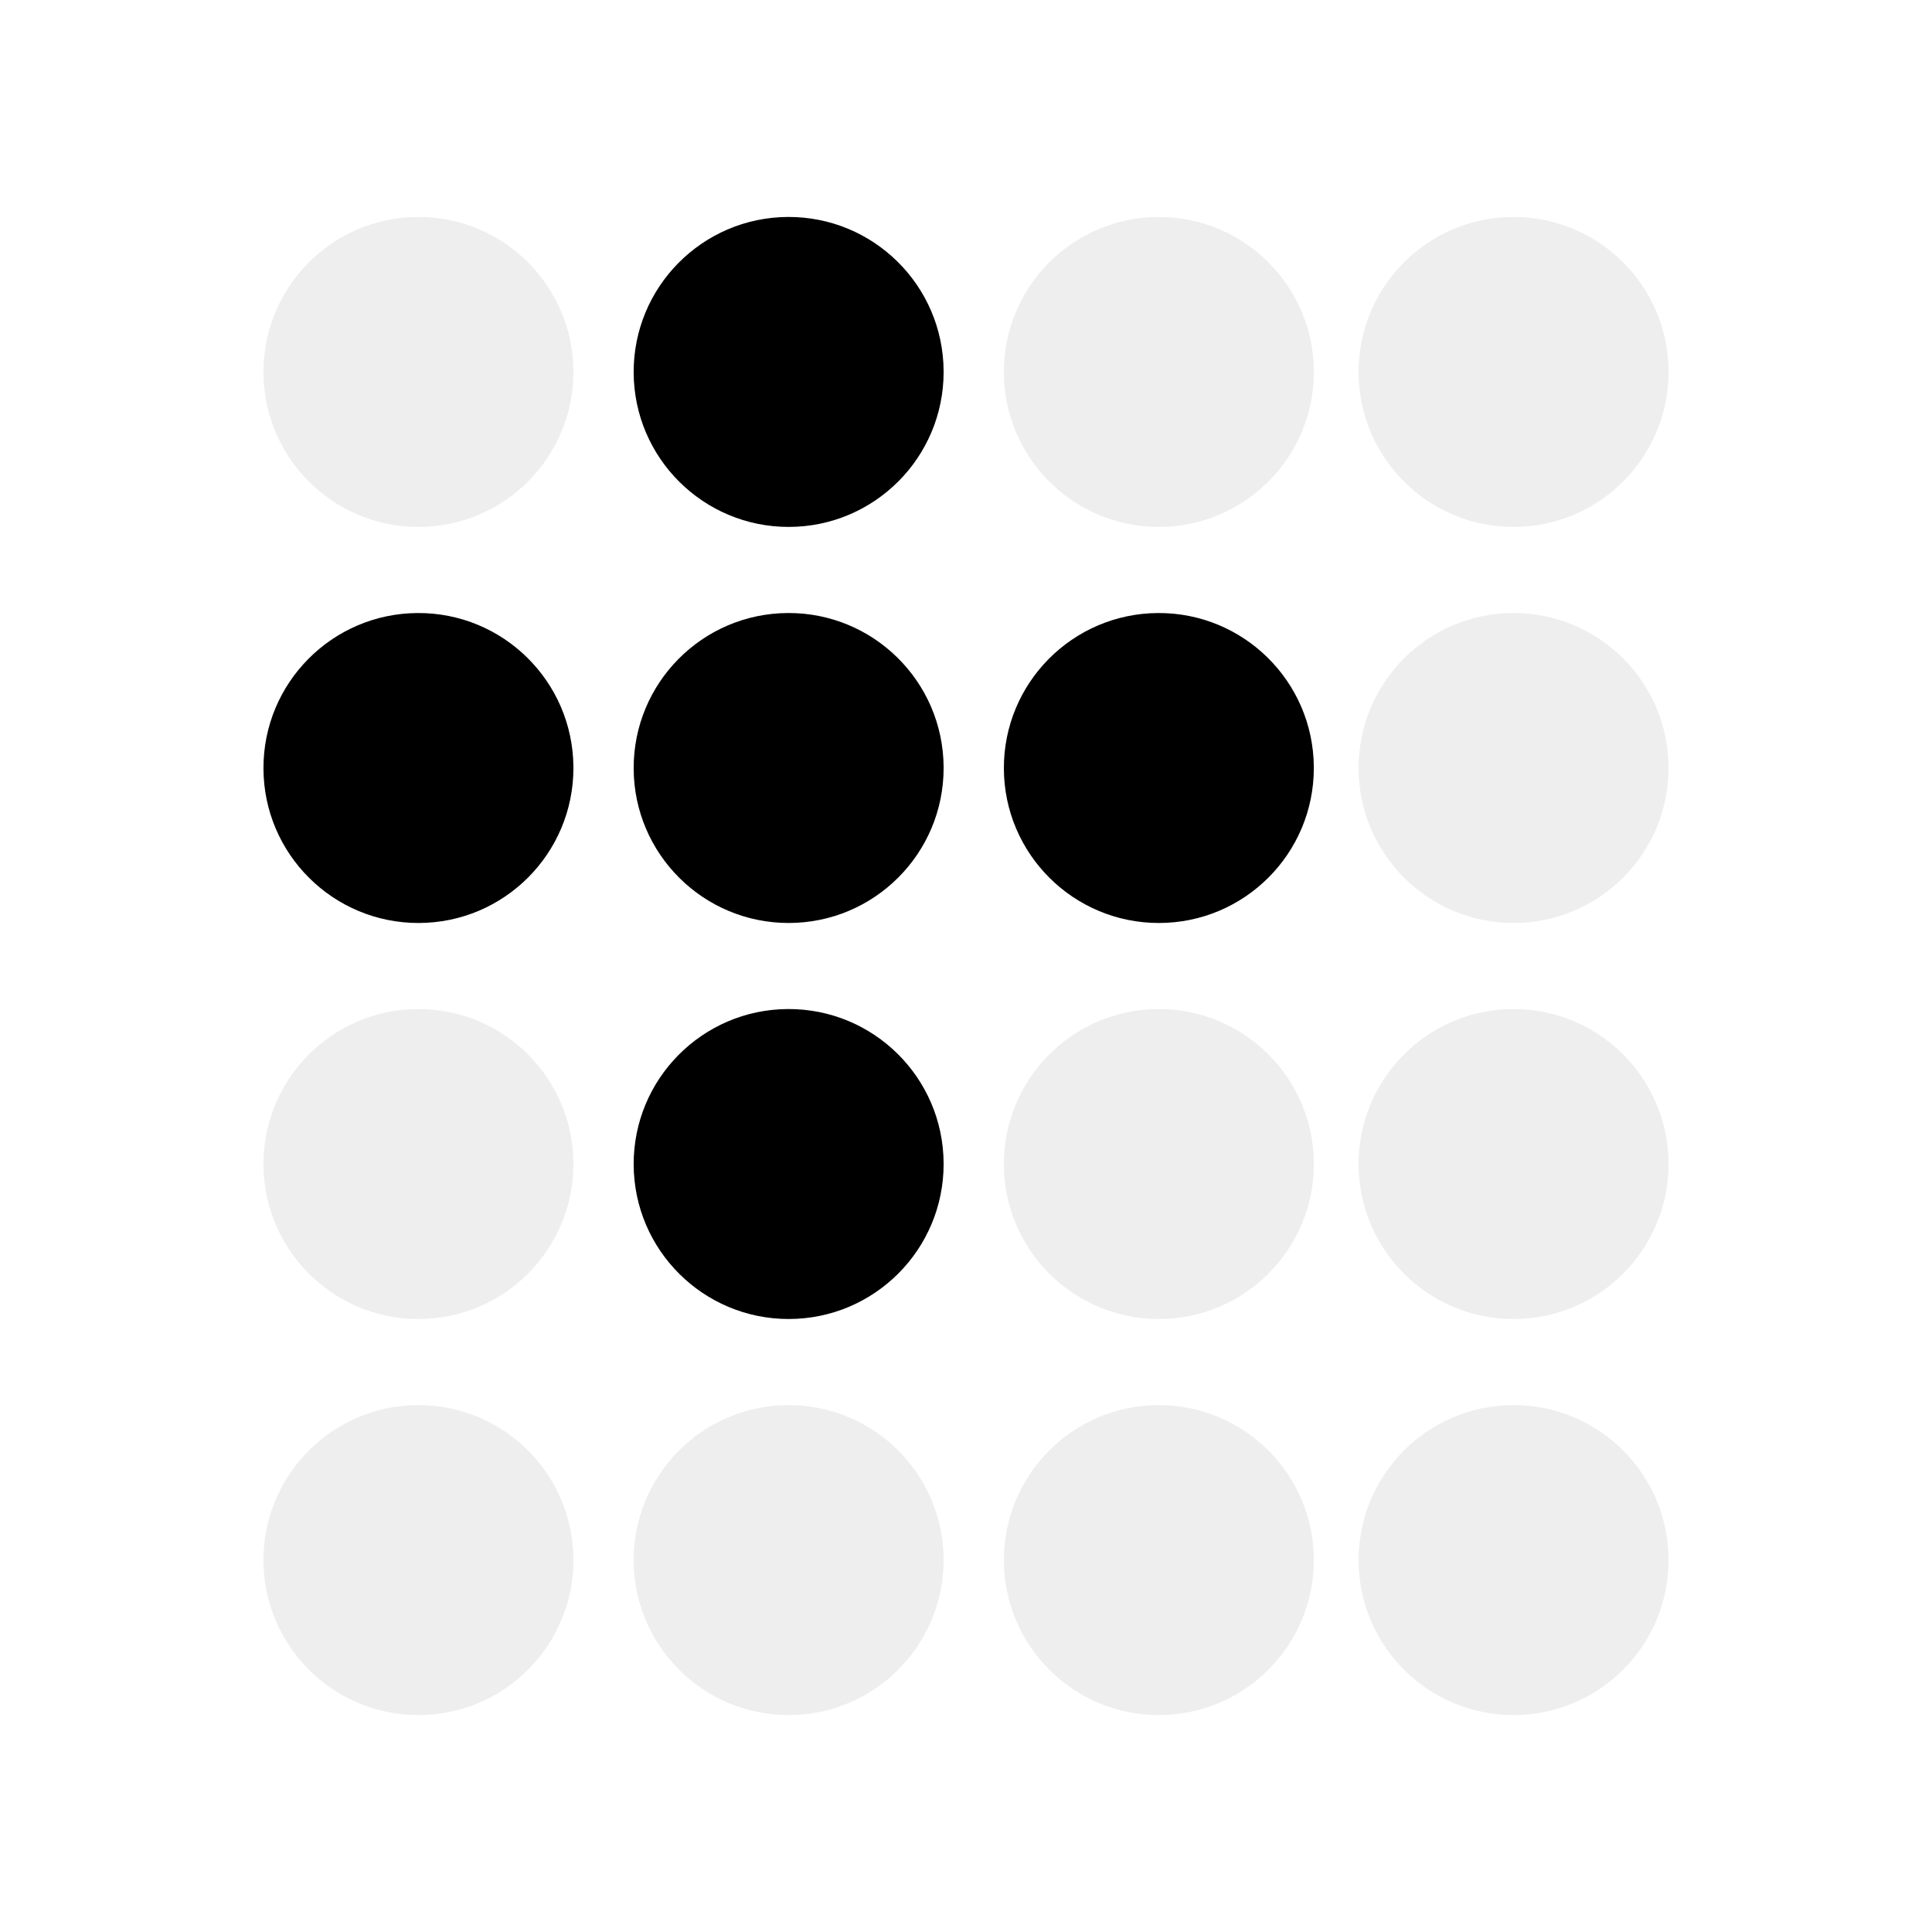
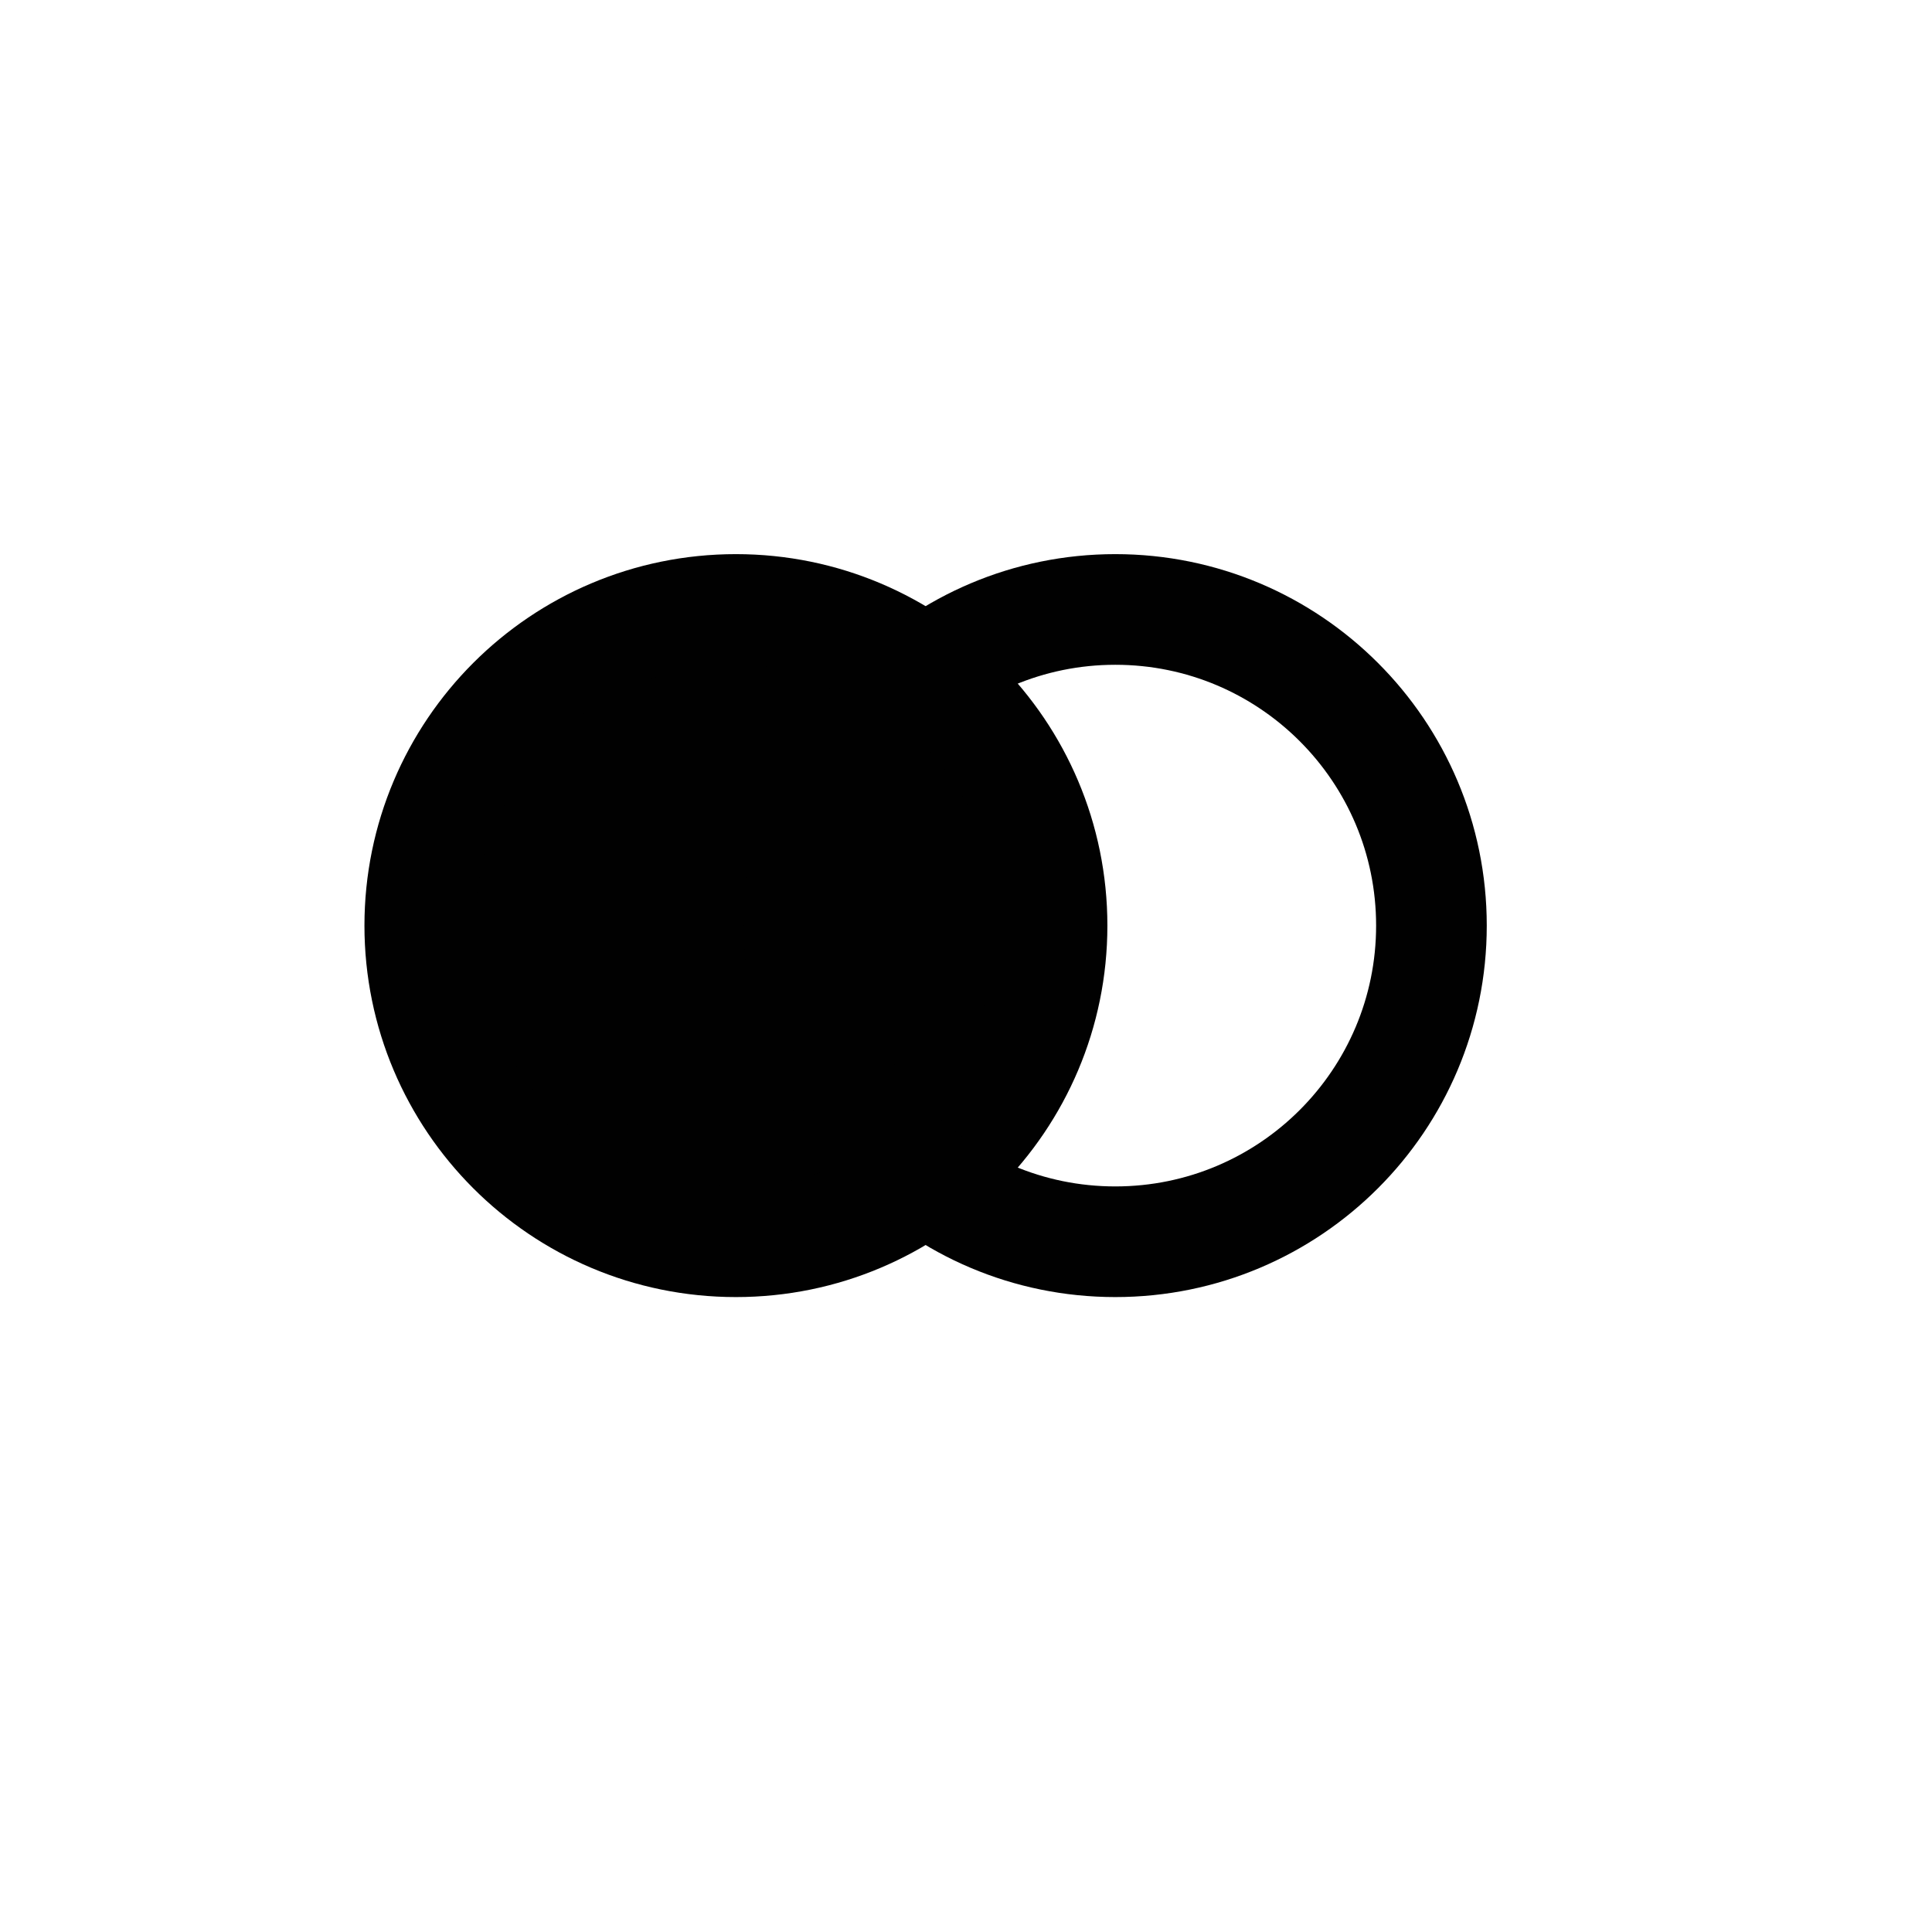
- <svg xmlns="http://www.w3.org/2000/svg" height="55px" viewBox="0 0 55 55" width="55px" stroke-linecap="round" stroke-linejoin="round" stroke-width="3.5" stroke="#000" fill="#eee">
-   <path d="m 26.863,44.412 a 4.412,4.412 0 1 1 -1.11e-4,-0.031" id="path6" style="fill:#eee;fill-opacity:1;stroke:#eee;stroke-width:0;stroke-linecap:round;stroke-linejoin:miter;stroke-miterlimit:4;stroke-opacity:1;stroke-dasharray:none" />
-   <path d="m 37.402,44.412 a 4.412,4.412 0 1 1 -1.13e-4,-0.031" id="path8" style="fill:#eee;fill-opacity:1;stroke:#eee;stroke-width:0;stroke-linecap:round;stroke-linejoin:miter;stroke-miterlimit:4;stroke-opacity:1;stroke-dasharray:none" />
-   <path d="m 47.5,44.412 a 4.412,4.412 0 1 1 -1.13e-4,-0.031" id="path12" style="fill:#eee;fill-opacity:1;stroke:#eee;stroke-width:0;stroke-linecap:round;stroke-linejoin:miter;stroke-miterlimit:4;stroke-opacity:1;stroke-dasharray:none" />
-   <path d="m 16.324,44.412 a 4.412,4.412 0 1 1 -1.13e-4,-0.031" id="path14" style="fill:#eee;fill-opacity:1;stroke:#eee;stroke-width:0;stroke-linecap:round;stroke-linejoin:miter;stroke-miterlimit:4;stroke-opacity:1;stroke-dasharray:none" />
-   <path d="m 26.863,10.588 a 4.412,4.412 0 1 1 -1.11e-4,-0.031" id="path38" style="fill:#000;fill-opacity:1;stroke:#eee;stroke-width:0;stroke-linecap:round;stroke-linejoin:miter;stroke-miterlimit:4;stroke-opacity:1;stroke-dasharray:none" />
-   <path d="m 37.402,10.588 a 4.412,4.412 0 1 1 -1.13e-4,-0.031" id="path40" style="fill:#eee;fill-opacity:1;stroke:#eee;stroke-width:0;stroke-linecap:round;stroke-linejoin:miter;stroke-miterlimit:4;stroke-opacity:1;stroke-dasharray:none" />
-   <path d="m 47.5,10.588 a 4.412,4.412 0 1 1 -1.13e-4,-0.031" id="path44" style="fill:#eee;fill-opacity:1;stroke:#eee;stroke-width:0;stroke-linecap:round;stroke-linejoin:miter;stroke-miterlimit:4;stroke-opacity:1;stroke-dasharray:none" />
-   <path d="m 16.324,10.588 a 4.412,4.412 0 1 1 -1.13e-4,-0.031" id="path46" style="fill:#eee;fill-opacity:1;stroke:#eee;stroke-width:0;stroke-linecap:round;stroke-linejoin:miter;stroke-miterlimit:4;stroke-opacity:1;stroke-dasharray:none" />
-   <path d="m 26.863,21.863 a 4.412,4.412 0 1 1 -1.11e-4,-0.031" id="path54" style="fill:#000;fill-opacity:1;stroke:#eee;stroke-width:0;stroke-linecap:round;stroke-linejoin:miter;stroke-miterlimit:4;stroke-opacity:1;stroke-dasharray:none" />
-   <path d="m 37.402,21.863 a 4.412,4.412 0 1 1 -1.13e-4,-0.031" id="path56" style="fill:#000;fill-opacity:1;stroke:#eee;stroke-width:0;stroke-linecap:round;stroke-linejoin:miter;stroke-miterlimit:4;stroke-opacity:1;stroke-dasharray:none" />
-   <path d="m 47.5,21.863 a 4.412,4.412 0 1 1 -1.13e-4,-0.031" id="path60" style="fill:#eee;fill-opacity:1;stroke:#eee;stroke-width:0;stroke-linecap:round;stroke-linejoin:miter;stroke-miterlimit:4;stroke-opacity:1;stroke-dasharray:none" />
-   <path d="m 16.324,21.863 a 4.412,4.412 0 1 1 -1.13e-4,-0.031" id="path62" style="fill:#000;fill-opacity:1;stroke:#eee;stroke-width:0;stroke-linecap:round;stroke-linejoin:miter;stroke-miterlimit:4;stroke-opacity:1;stroke-dasharray:none" />
-   <path d="m 26.863,33.137 a 4.412,4.412 0 1 1 -1.11e-4,-0.031" id="path70" style="fill:#000;fill-opacity:1;stroke:#eee;stroke-width:0;stroke-linecap:round;stroke-linejoin:miter;stroke-miterlimit:4;stroke-opacity:1;stroke-dasharray:none" />
-   <path d="m 37.402,33.137 a 4.412,4.412 0 1 1 -1.13e-4,-0.031" id="path72" style="fill:#eee;fill-opacity:1;stroke:#eee;stroke-width:0;stroke-linecap:round;stroke-linejoin:miter;stroke-miterlimit:4;stroke-opacity:1;stroke-dasharray:none" />
-   <path d="m 47.5,33.137 a 4.412,4.412 0 1 1 -1.13e-4,-0.031" id="path76" style="fill:#eee;fill-opacity:1;stroke:#eee;stroke-width:0;stroke-linecap:round;stroke-linejoin:miter;stroke-miterlimit:4;stroke-opacity:1;stroke-dasharray:none" />
-   <path d="m 16.324,33.137 a 4.412,4.412 0 1 1 -1.13e-4,-0.031" id="path78" style="fill:#eee;fill-opacity:1;stroke:#eee;stroke-width:0;stroke-linecap:round;stroke-linejoin:miter;stroke-miterlimit:4;stroke-opacity:1;stroke-dasharray:none" />
+ <svg xmlns="http://www.w3.org/2000/svg" enable-background="new 0 0 55 55" height="55px" version="1.1" viewBox="0 0 55 55" width="55px" xml:space="preserve">
+   <g id="activity-flip" transform="translate(4.75 4.75) scale(1.8)" fill="none" stroke="#010101" stroke-width="1.75" stroke-linecap="round" stroke-linejoin="round">
+     <circle cx="9" cy="12" r="5" fill="#010101" />
+     <circle cx="15" cy="12" r="5" />
+   </g>
</svg>
